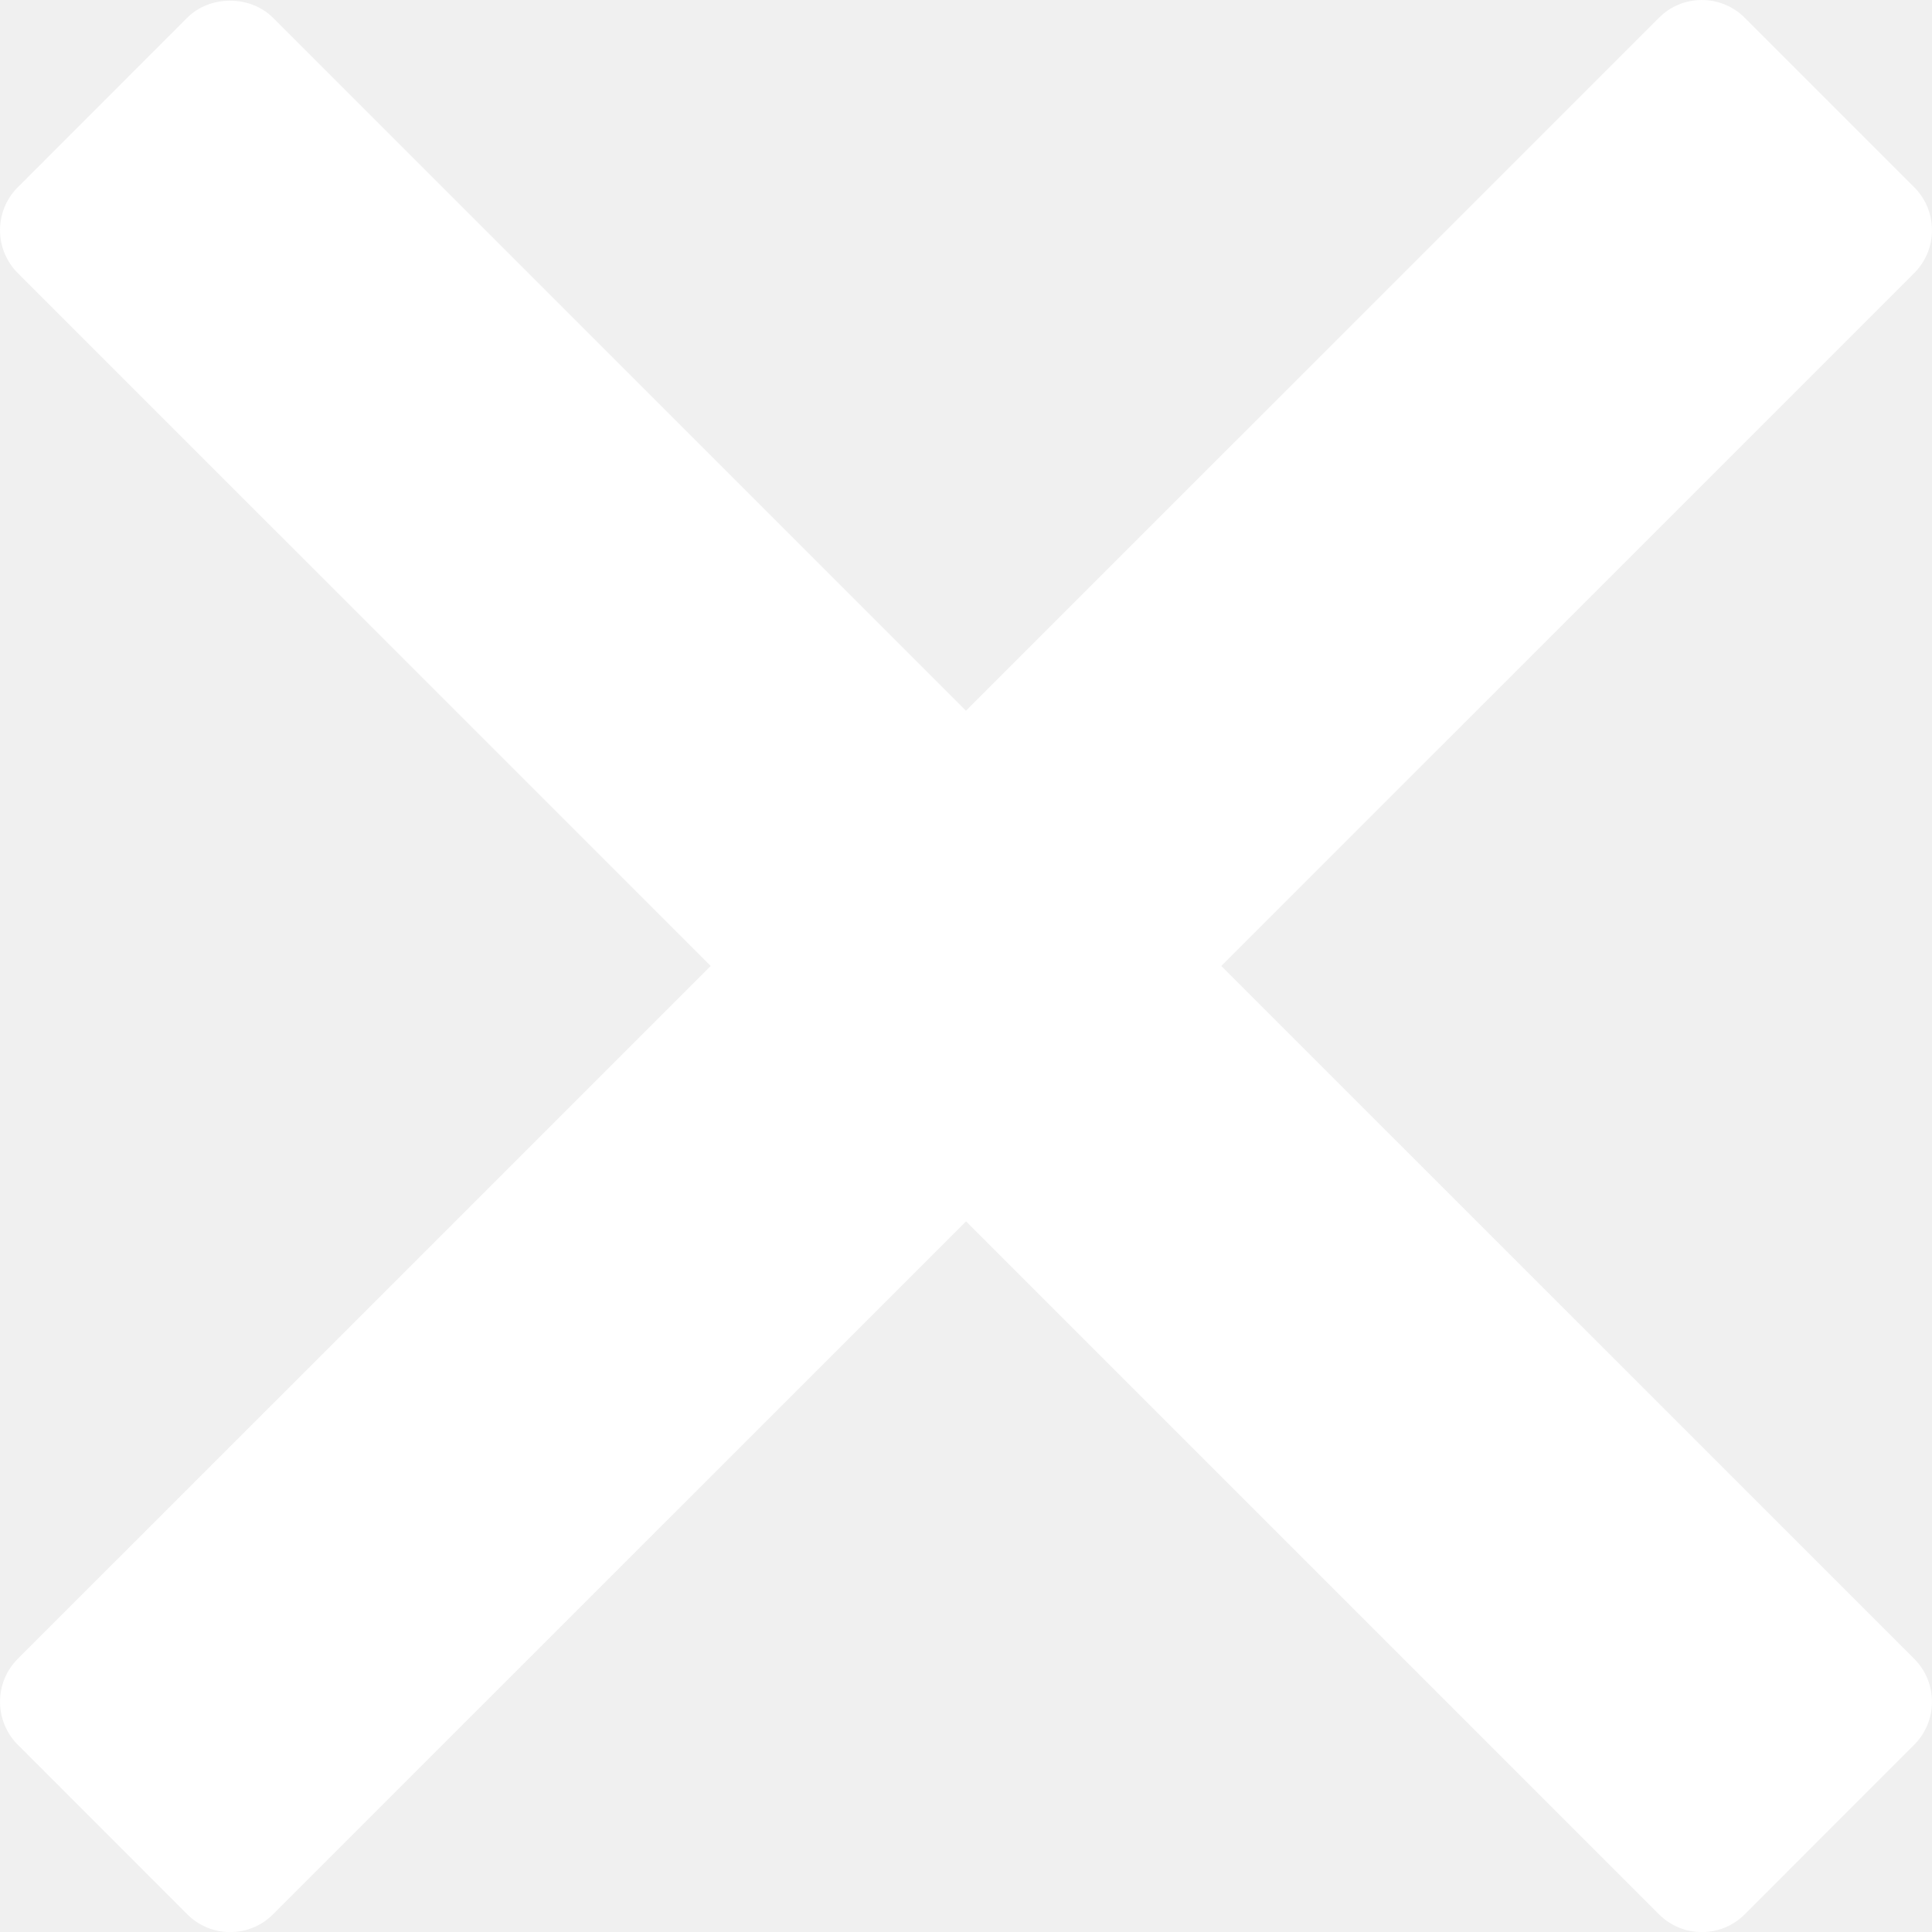
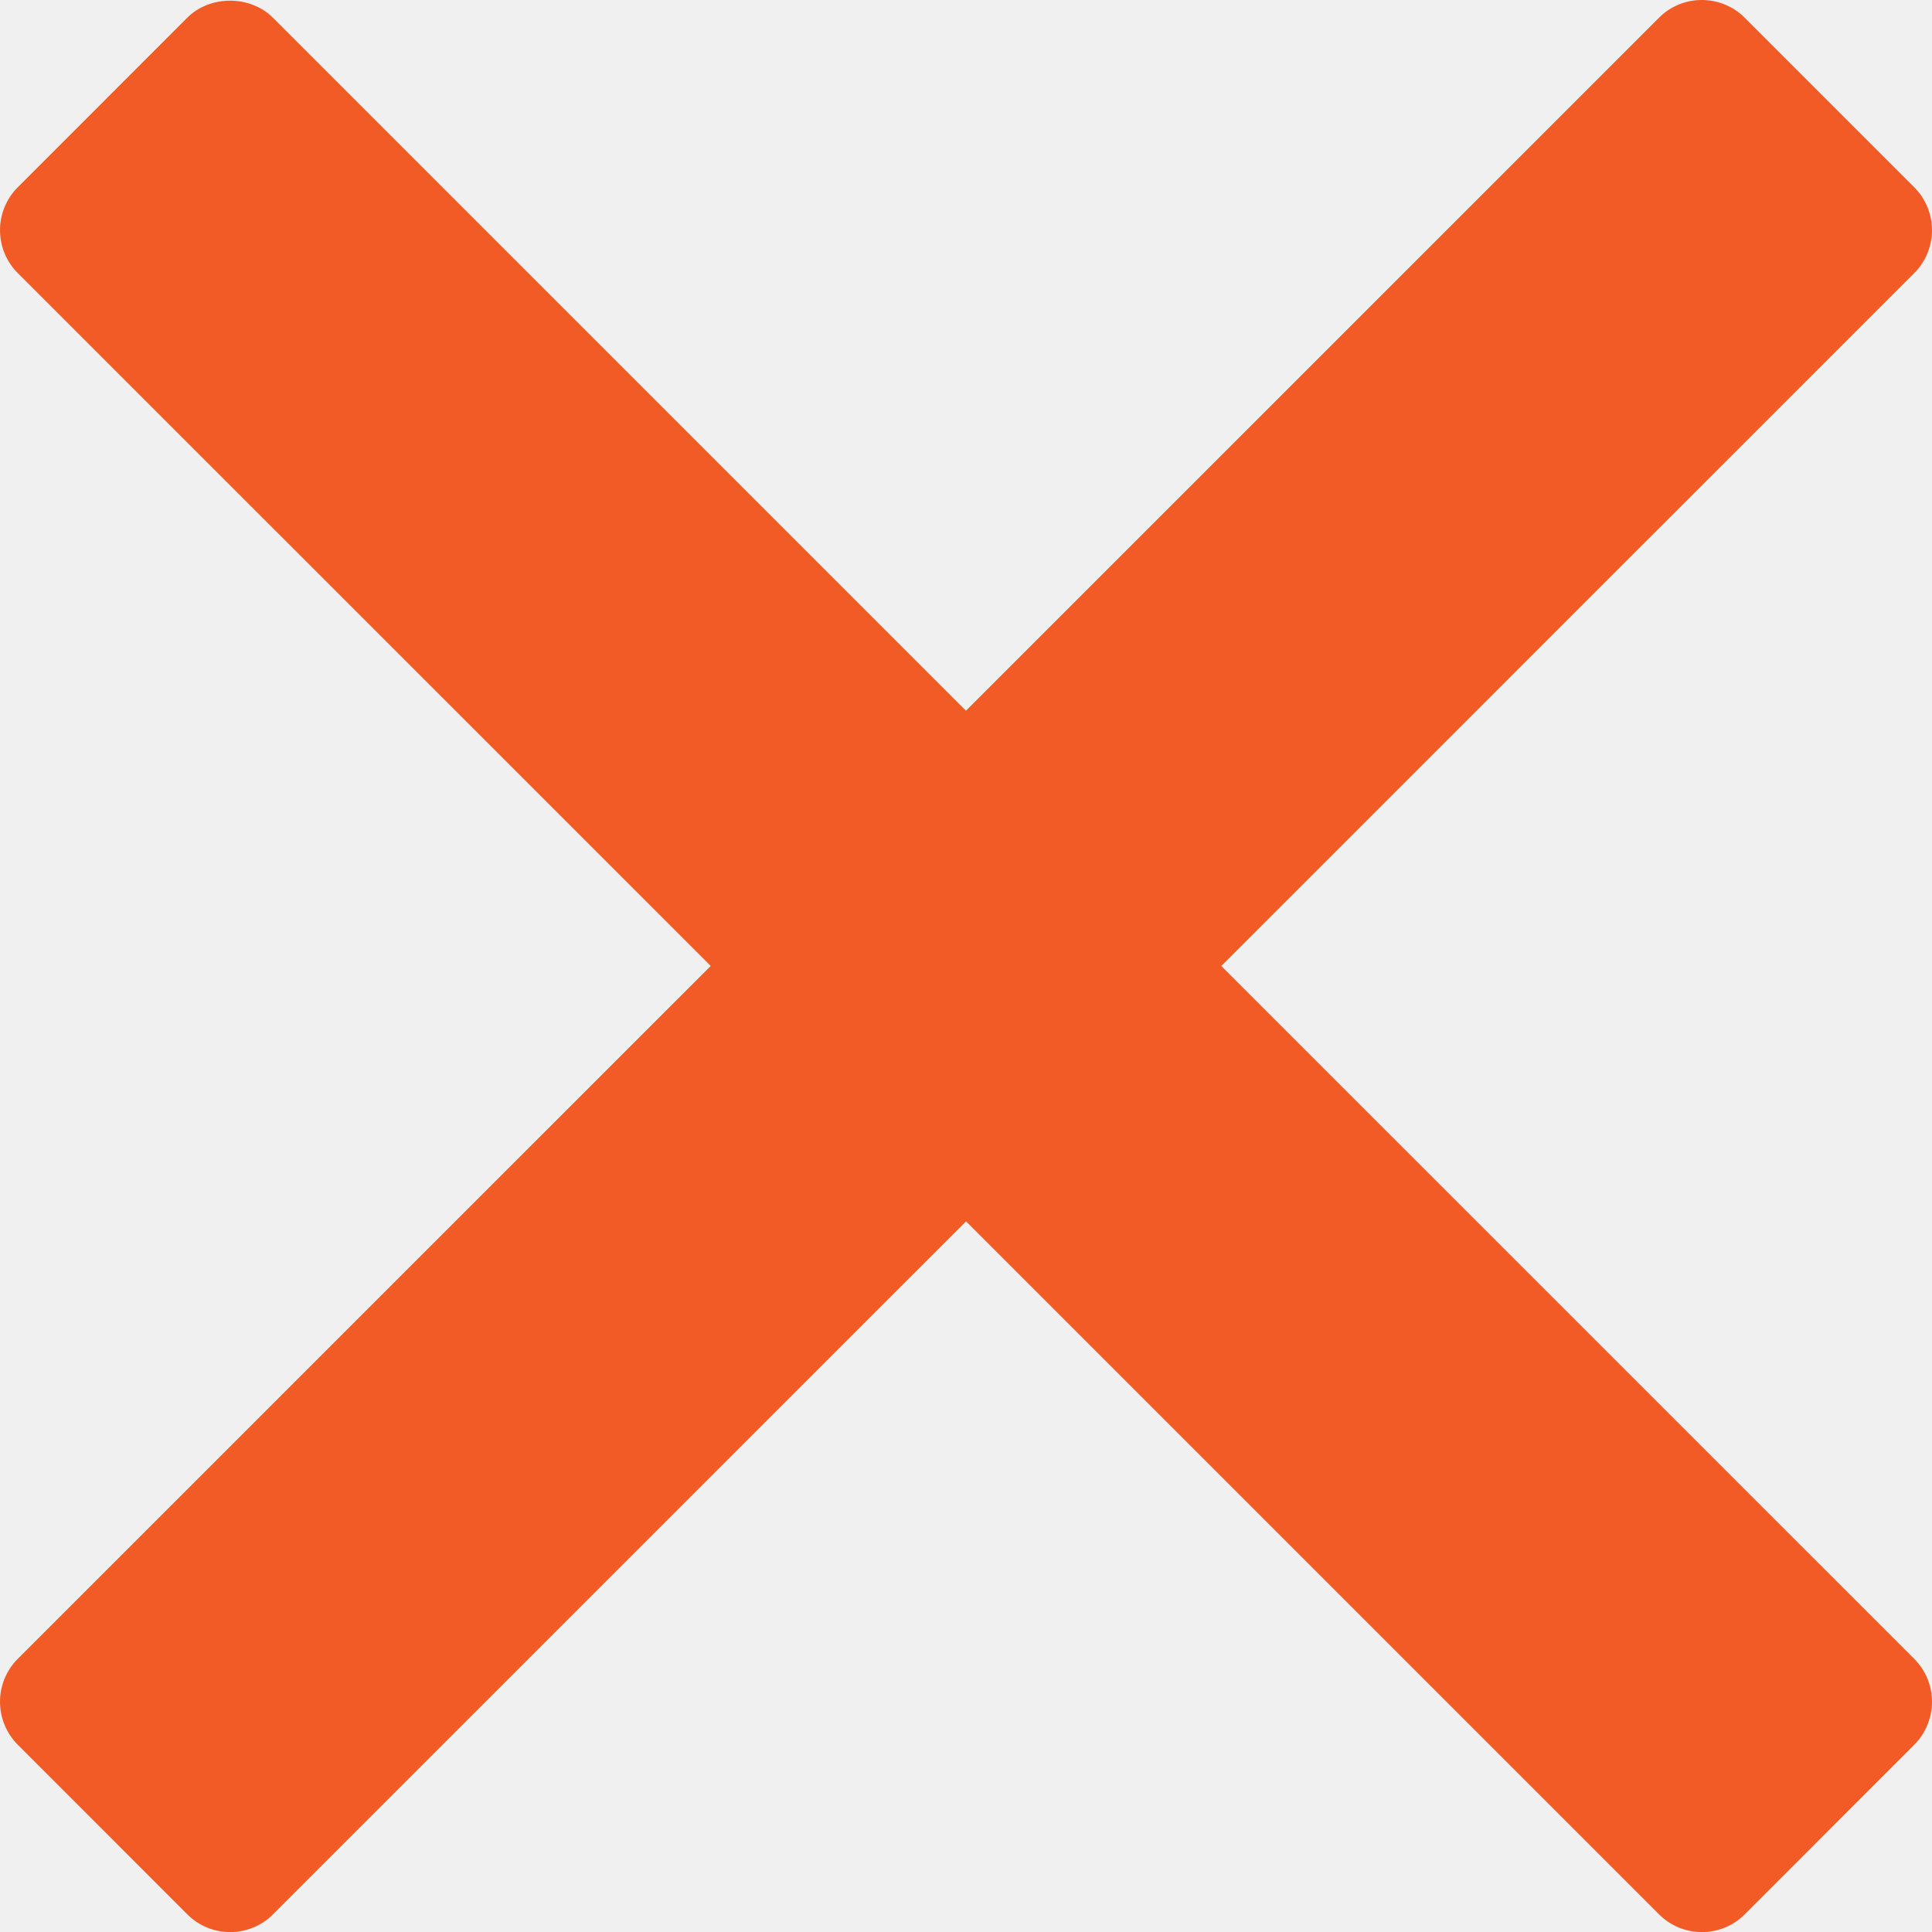
<svg xmlns="http://www.w3.org/2000/svg" version="1.0" id="Layer_1" x="0px" y="0px" width="23.867px" height="23.867px" viewBox="0 0 23.867 23.867" enable-background="new 0 0 23.867 23.867" xml:space="preserve">
-   <path fill="#FFFFFF" d="M15.087,11.933l8.56-8.559c0.293-0.293,0.293-0.768,0-1.061L21.554,0.22C21.414,0.079,21.223,0,21.023,0 c-0.199,0-0.391,0.079-0.529,0.22l-8.561,8.56l-8.56-8.56c-0.282-0.282-0.78-0.282-1.061,0L0.22,2.313 c-0.293,0.293-0.293,0.768,0,1.061l8.56,8.559l-8.56,8.559c-0.293,0.293-0.293,0.768,0,1.062l2.093,2.094 c0.141,0.142,0.331,0.22,0.53,0.22c0.199,0,0.39-0.078,0.53-0.22l8.561-8.56l8.56,8.56c0.141,0.142,0.332,0.22,0.53,0.22 c0.199,0,0.39-0.078,0.53-0.22l2.093-2.094c0.293-0.294,0.293-0.769,0-1.062L15.087,11.933z" />
+   <path fill="#f25b26" d="M15.087,11.933l8.56-8.559c0.293-0.293,0.293-0.768,0-1.061L21.554,0.22C21.414,0.079,21.223,0,21.023,0 c-0.199,0-0.391,0.079-0.529,0.22l-8.561,8.56l-8.56-8.56c-0.282-0.282-0.78-0.282-1.061,0L0.22,2.313 c-0.293,0.293-0.293,0.768,0,1.061l8.56,8.559l-8.56,8.559c-0.293,0.293-0.293,0.768,0,1.062l2.093,2.094 c0.141,0.142,0.331,0.22,0.53,0.22c0.199,0,0.39-0.078,0.53-0.22l8.561-8.56l8.56,8.56c0.141,0.142,0.332,0.22,0.53,0.22 c0.199,0,0.39-0.078,0.53-0.22l2.093-2.094c0.293-0.294,0.293-0.769,0-1.062L15.087,11.933z" />
</svg>
